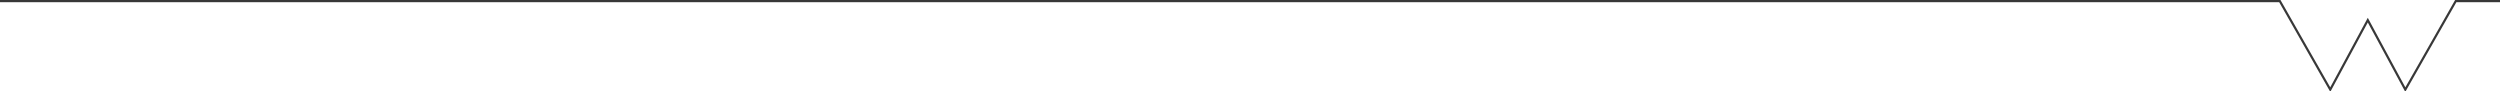
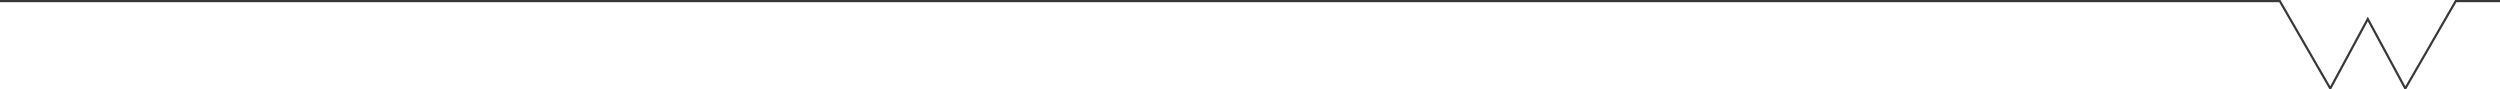
- <svg xmlns="http://www.w3.org/2000/svg" x="0" y="0" version="1.1" width="100%" height="100%" viewBox="0, 0, 1130, 41">
-   <path d="m 0,0.5 1030.48, 0 22.8,40 16.96,-31.4 16.96,31.4 22.8,-40 20,0" stroke="#383838" fill="none" />
+ <svg xmlns="http://www.w3.org/2000/svg" x="0" y="0" version="1.1" width="100%" height="100%" viewBox="0, 0, 1130, 40">
+   <path d="m 0,0.5 1030.48, 0 22.8,39.5 16.96,-31.4 16.96,31.4 22.8,-39.5 20,0" stroke="#383838" fill="none" />
</svg>
